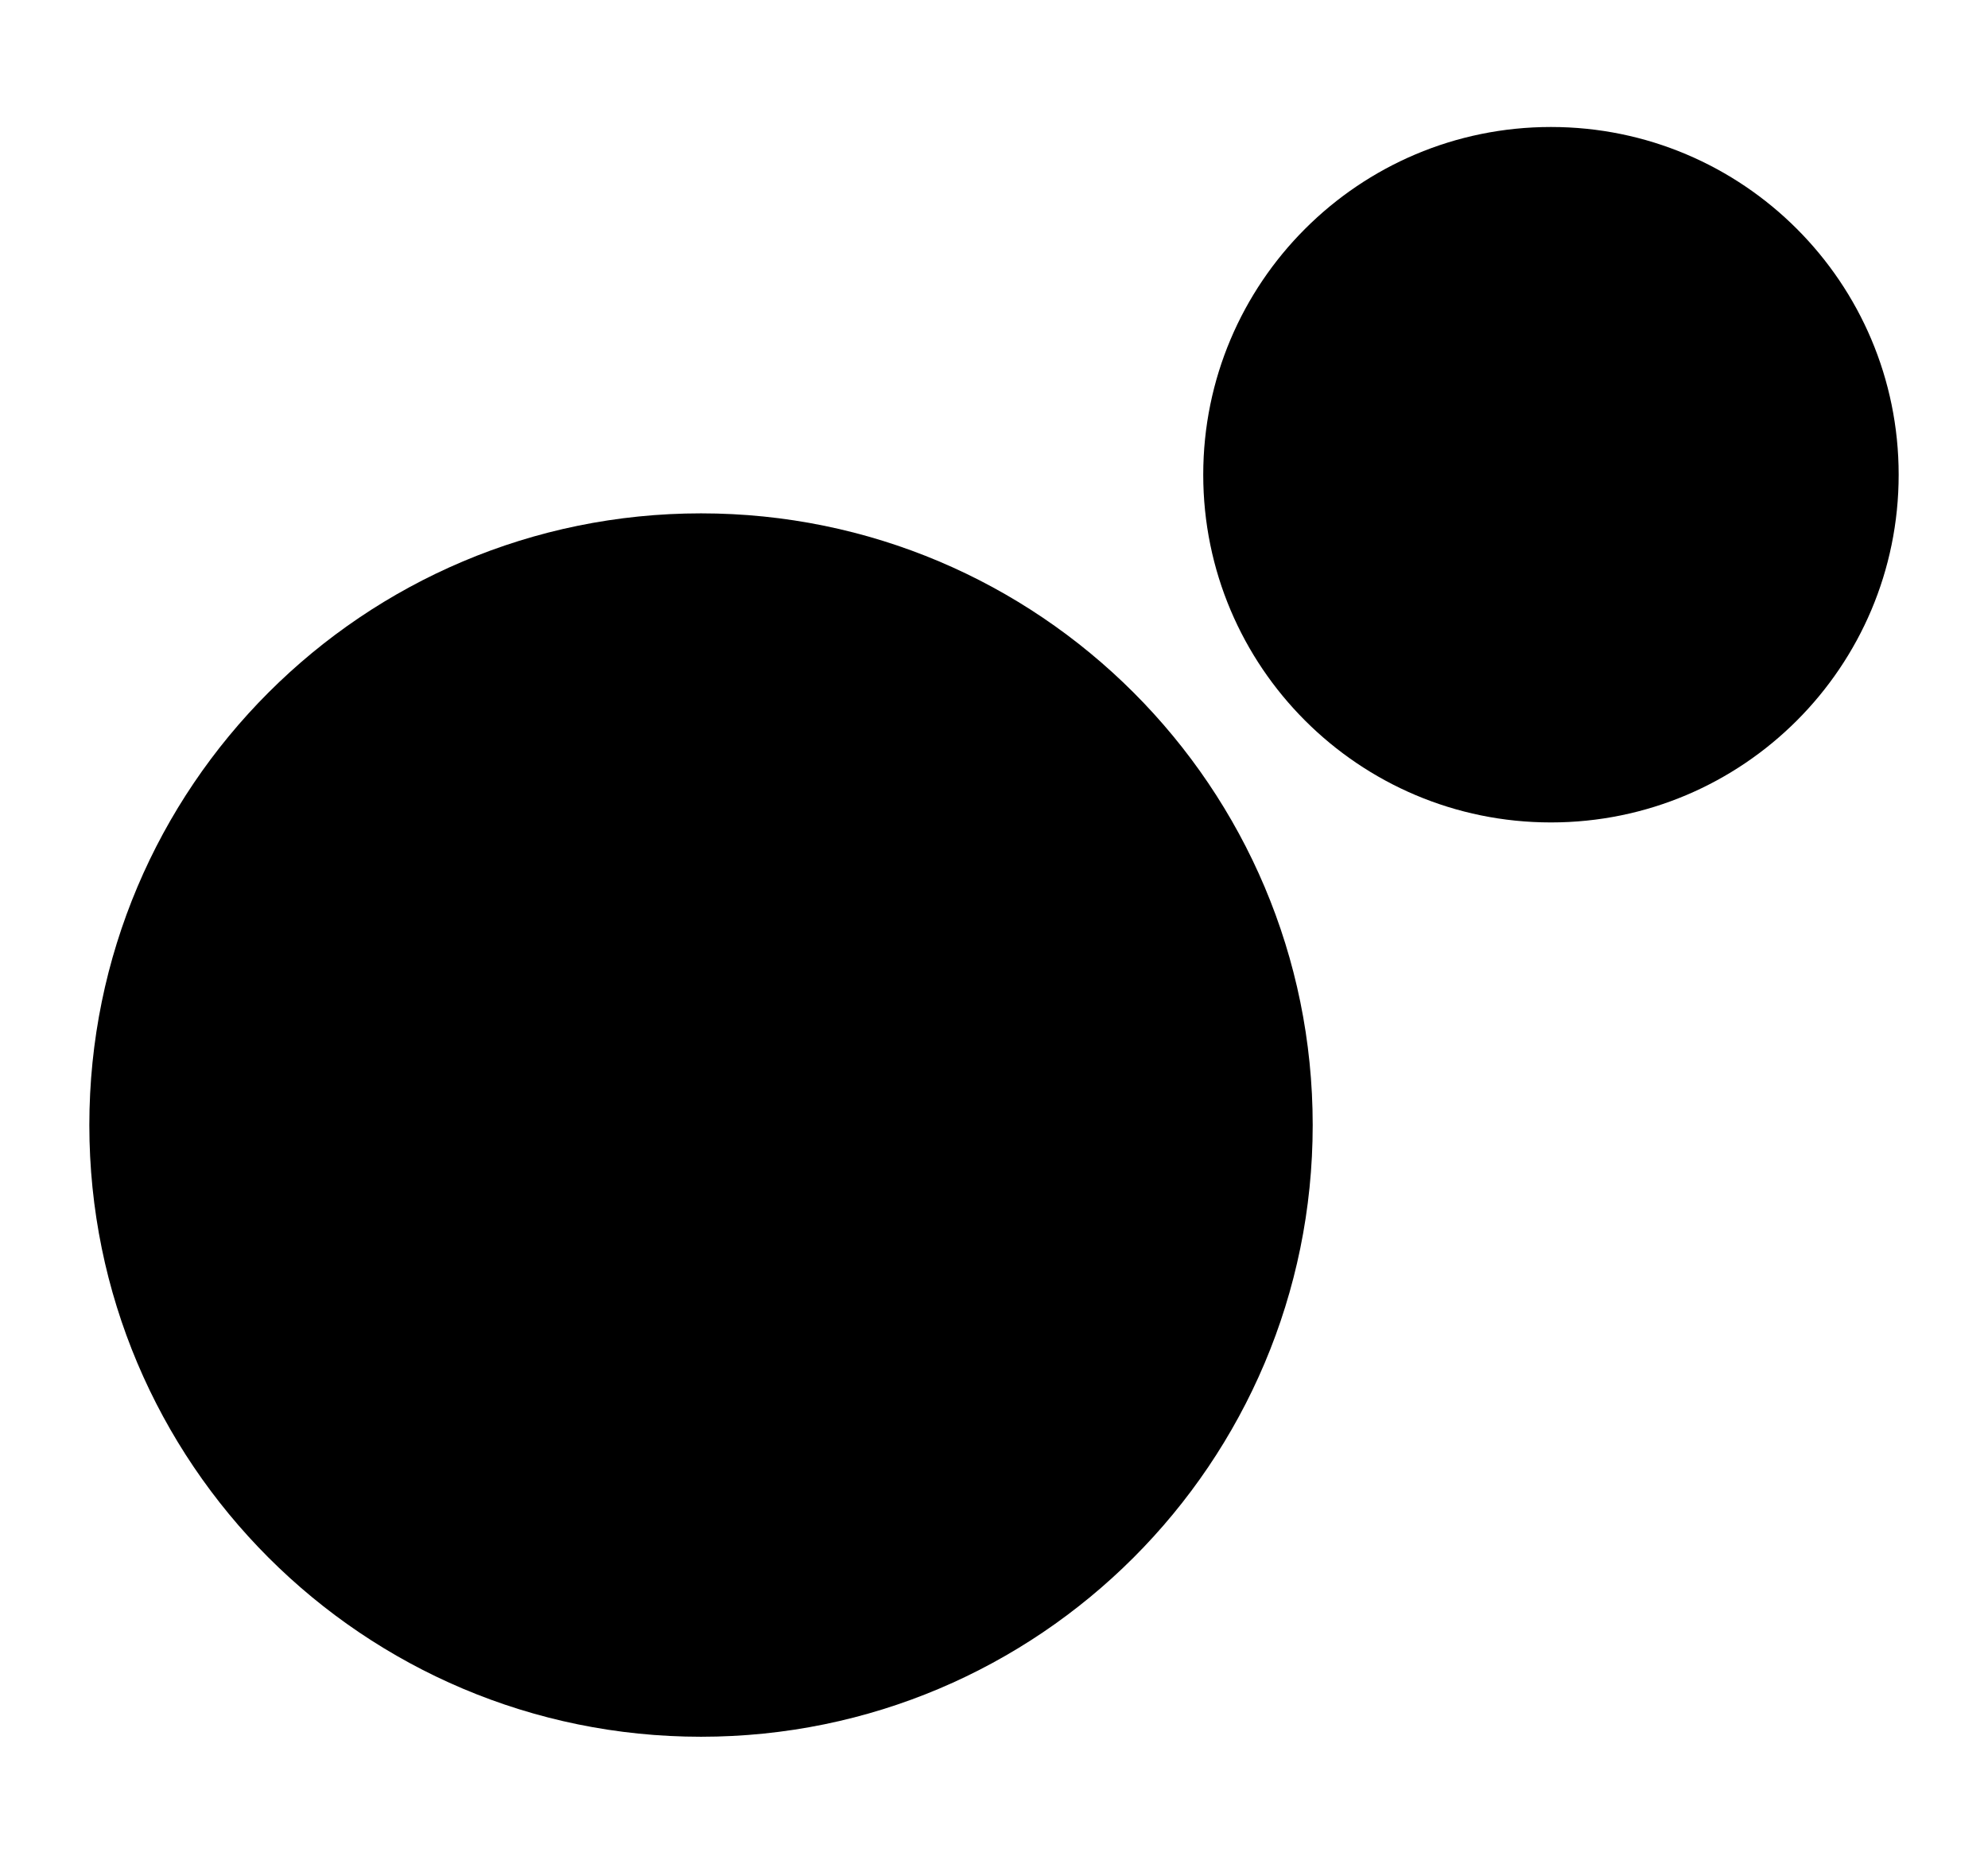
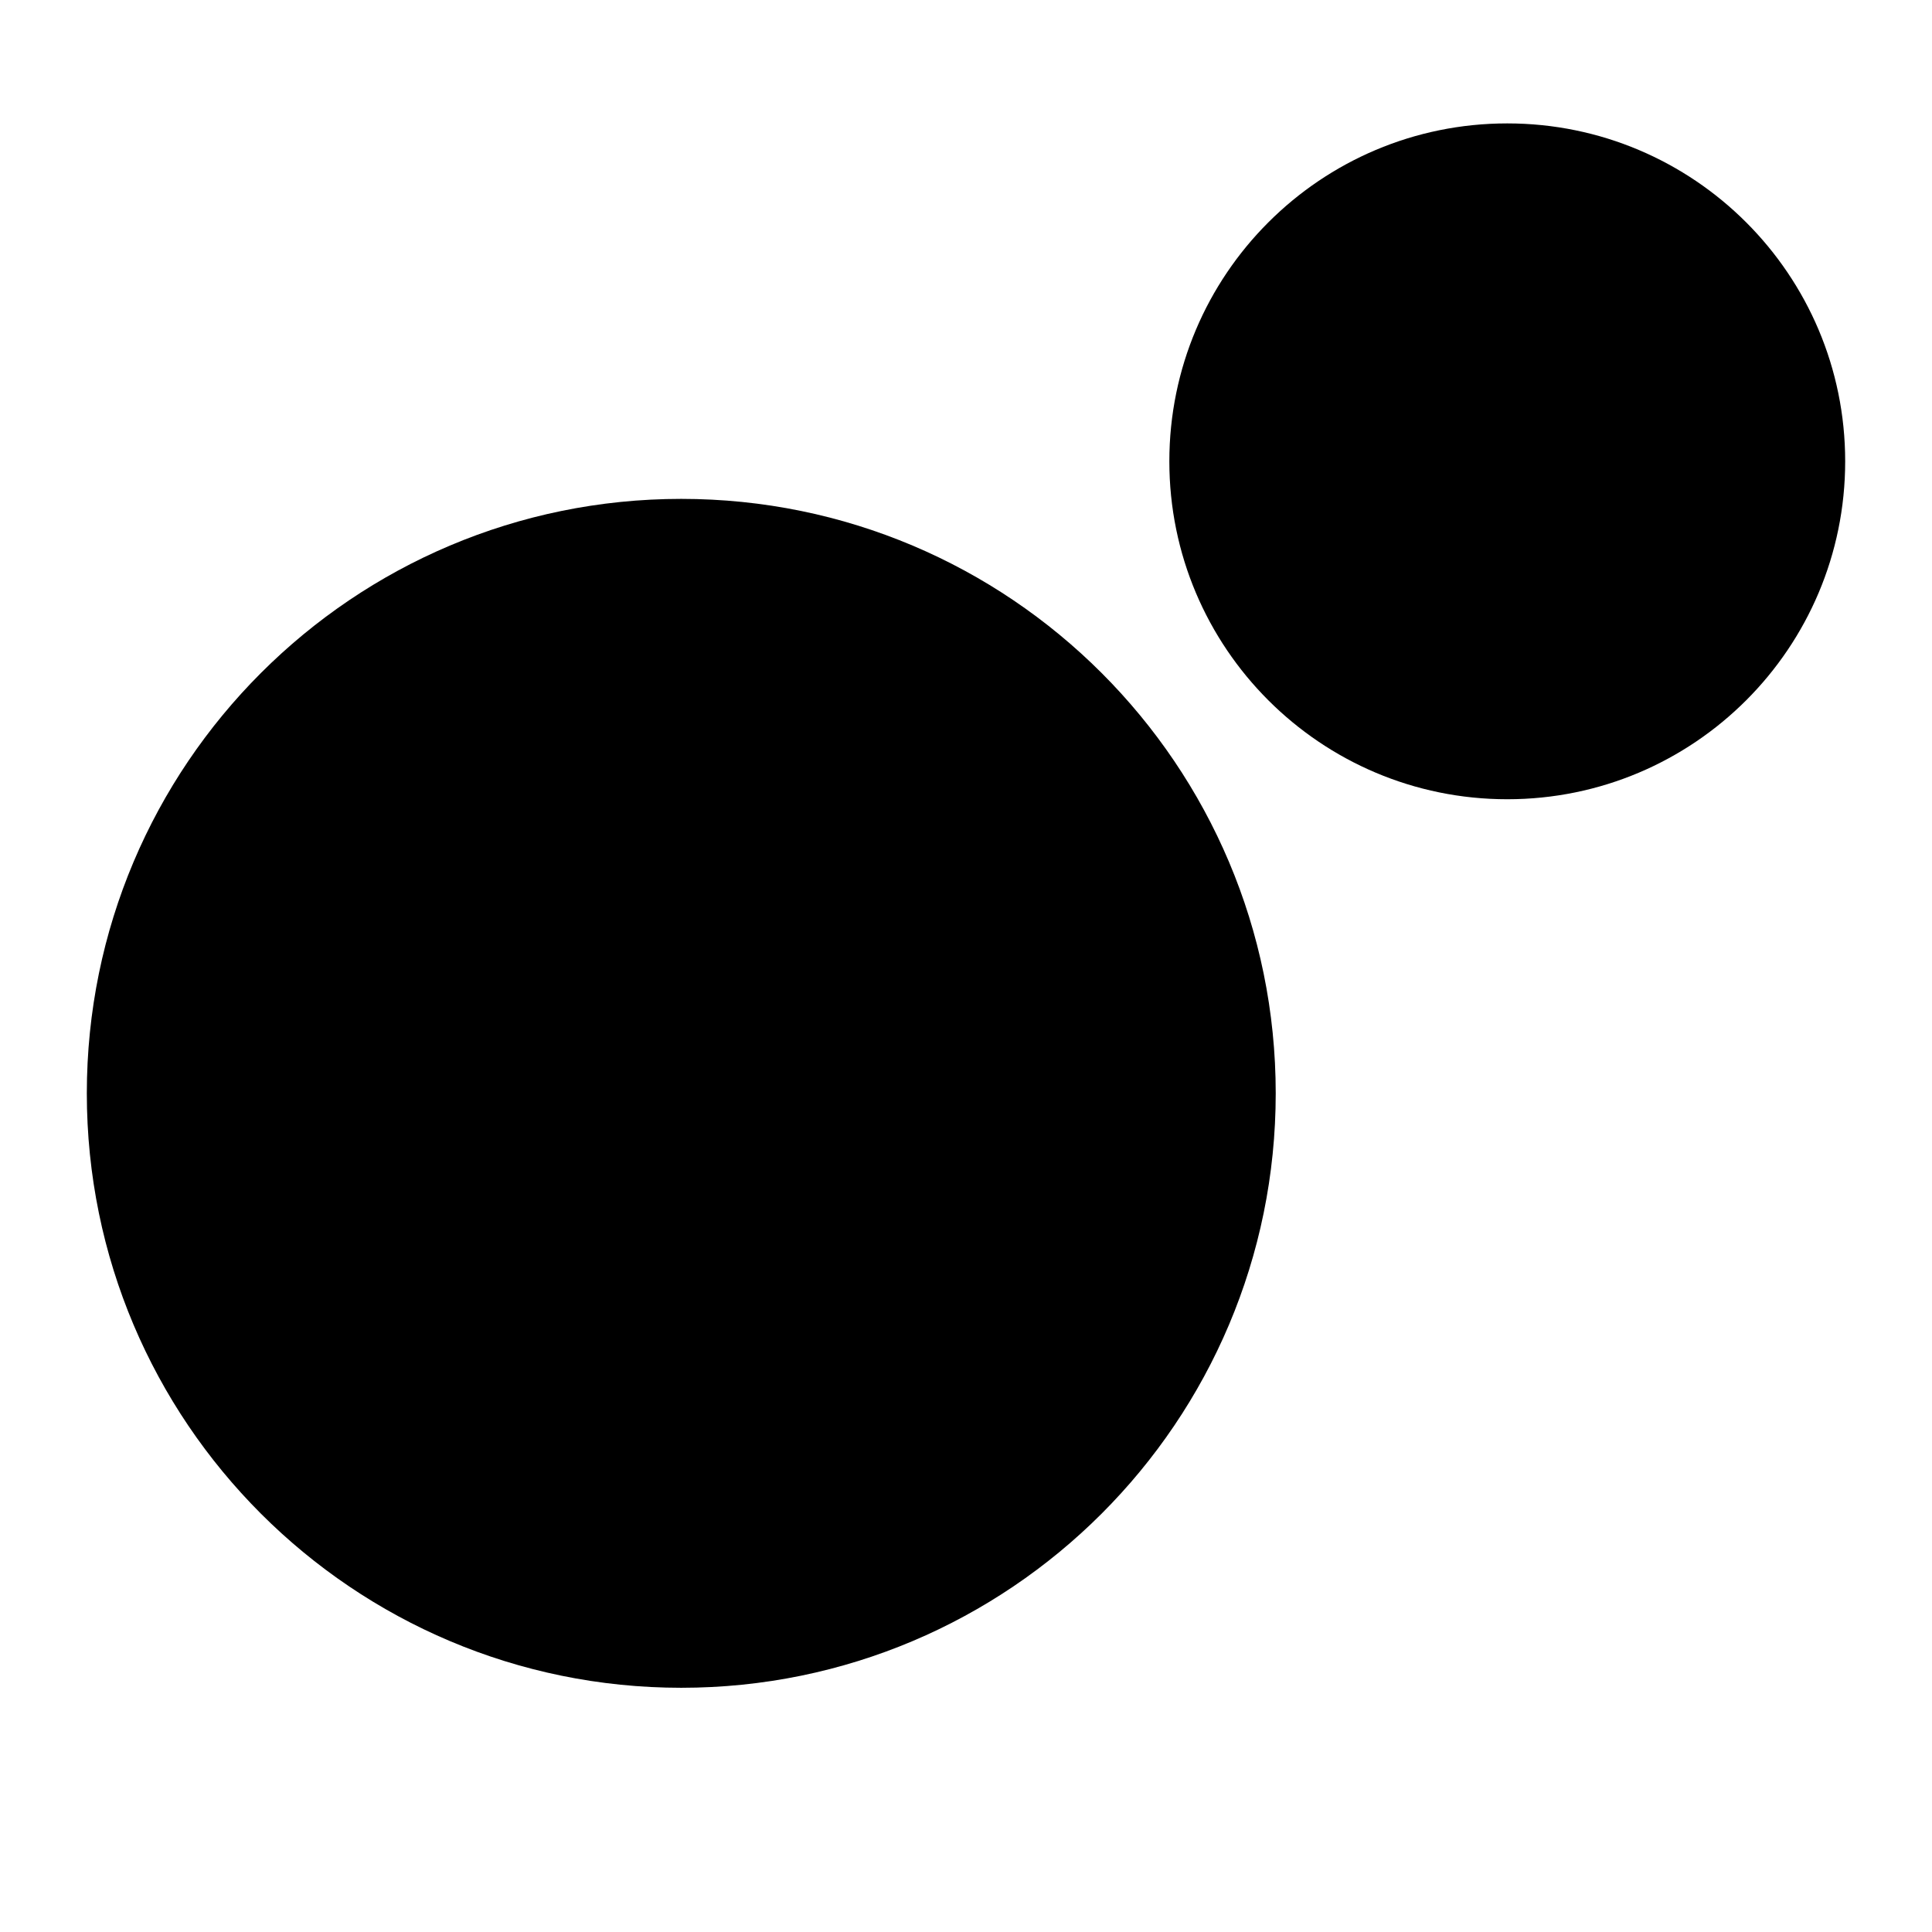
- <svg xmlns="http://www.w3.org/2000/svg" width="32" height="30" viewBox="0 0 32 30" fill="none">
+ <svg xmlns="http://www.w3.org/2000/svg" width="32" height="32" viewBox="0 0 32 32" fill="none">
  <circle cx="11.284" cy="18.109" r="9.846" fill="currentColor" />
  <circle cx="24.965" cy="7.641" r="5.597" fill="currentColor" />
</svg>
